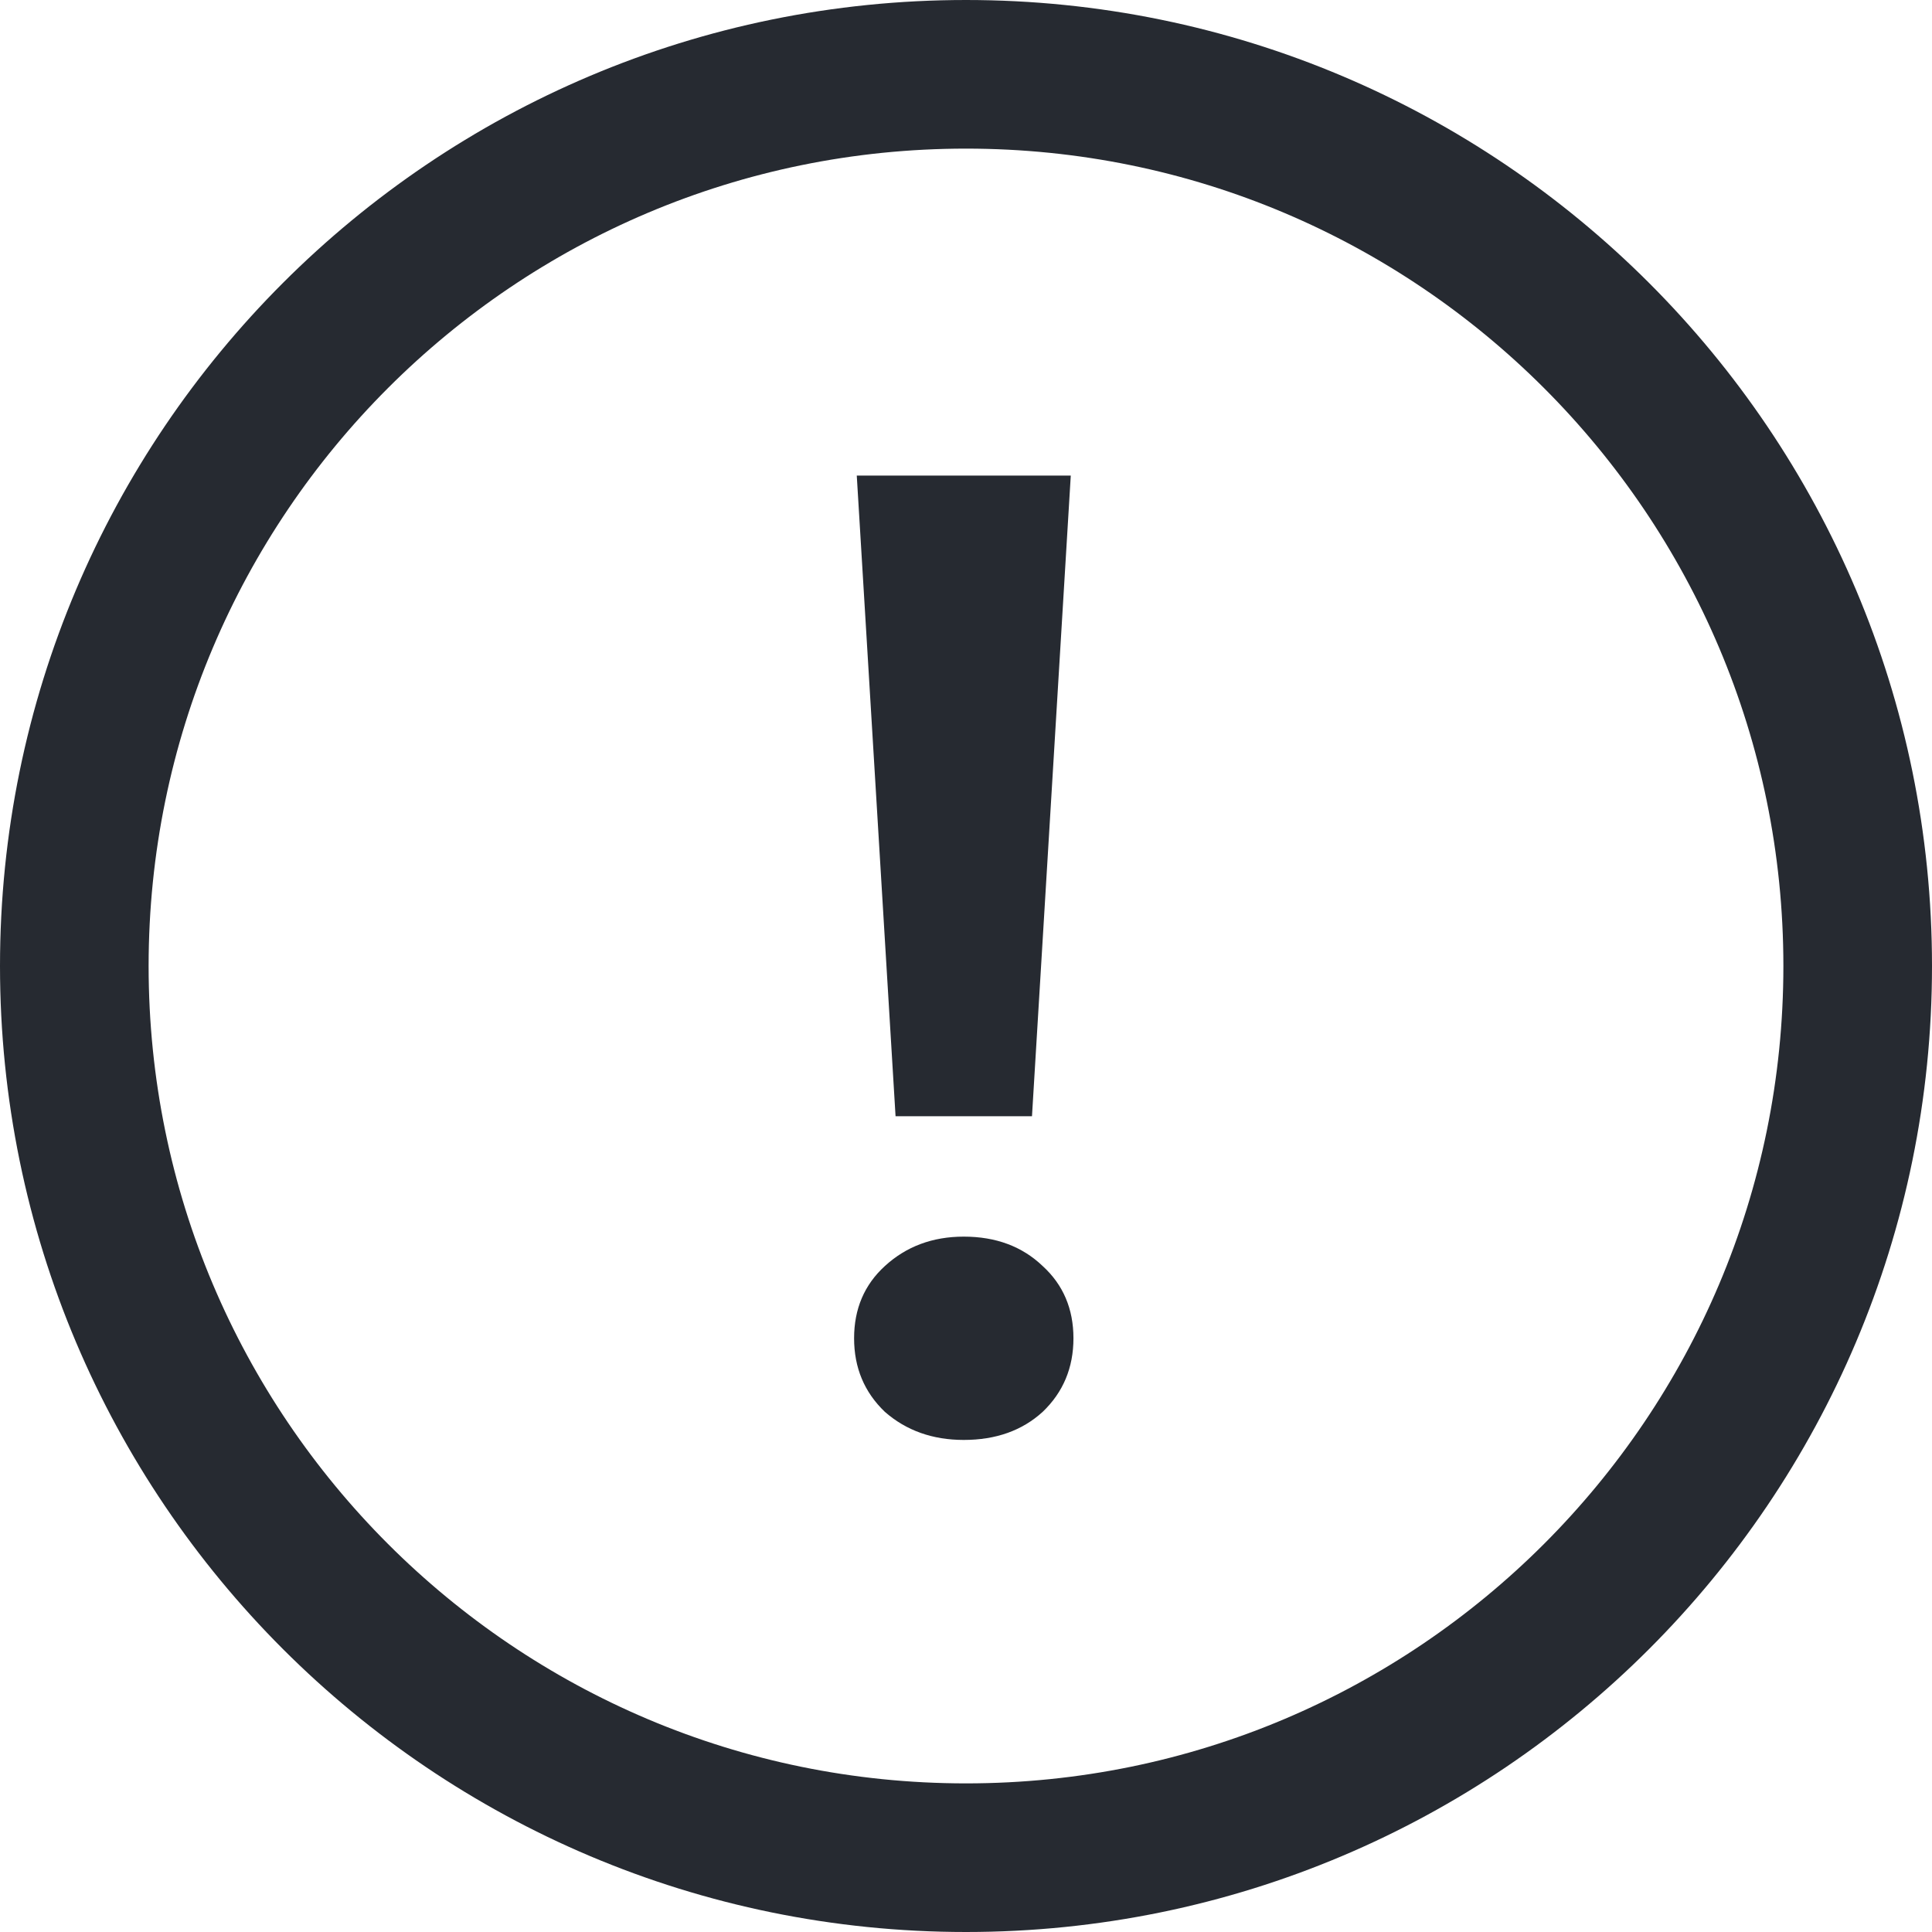
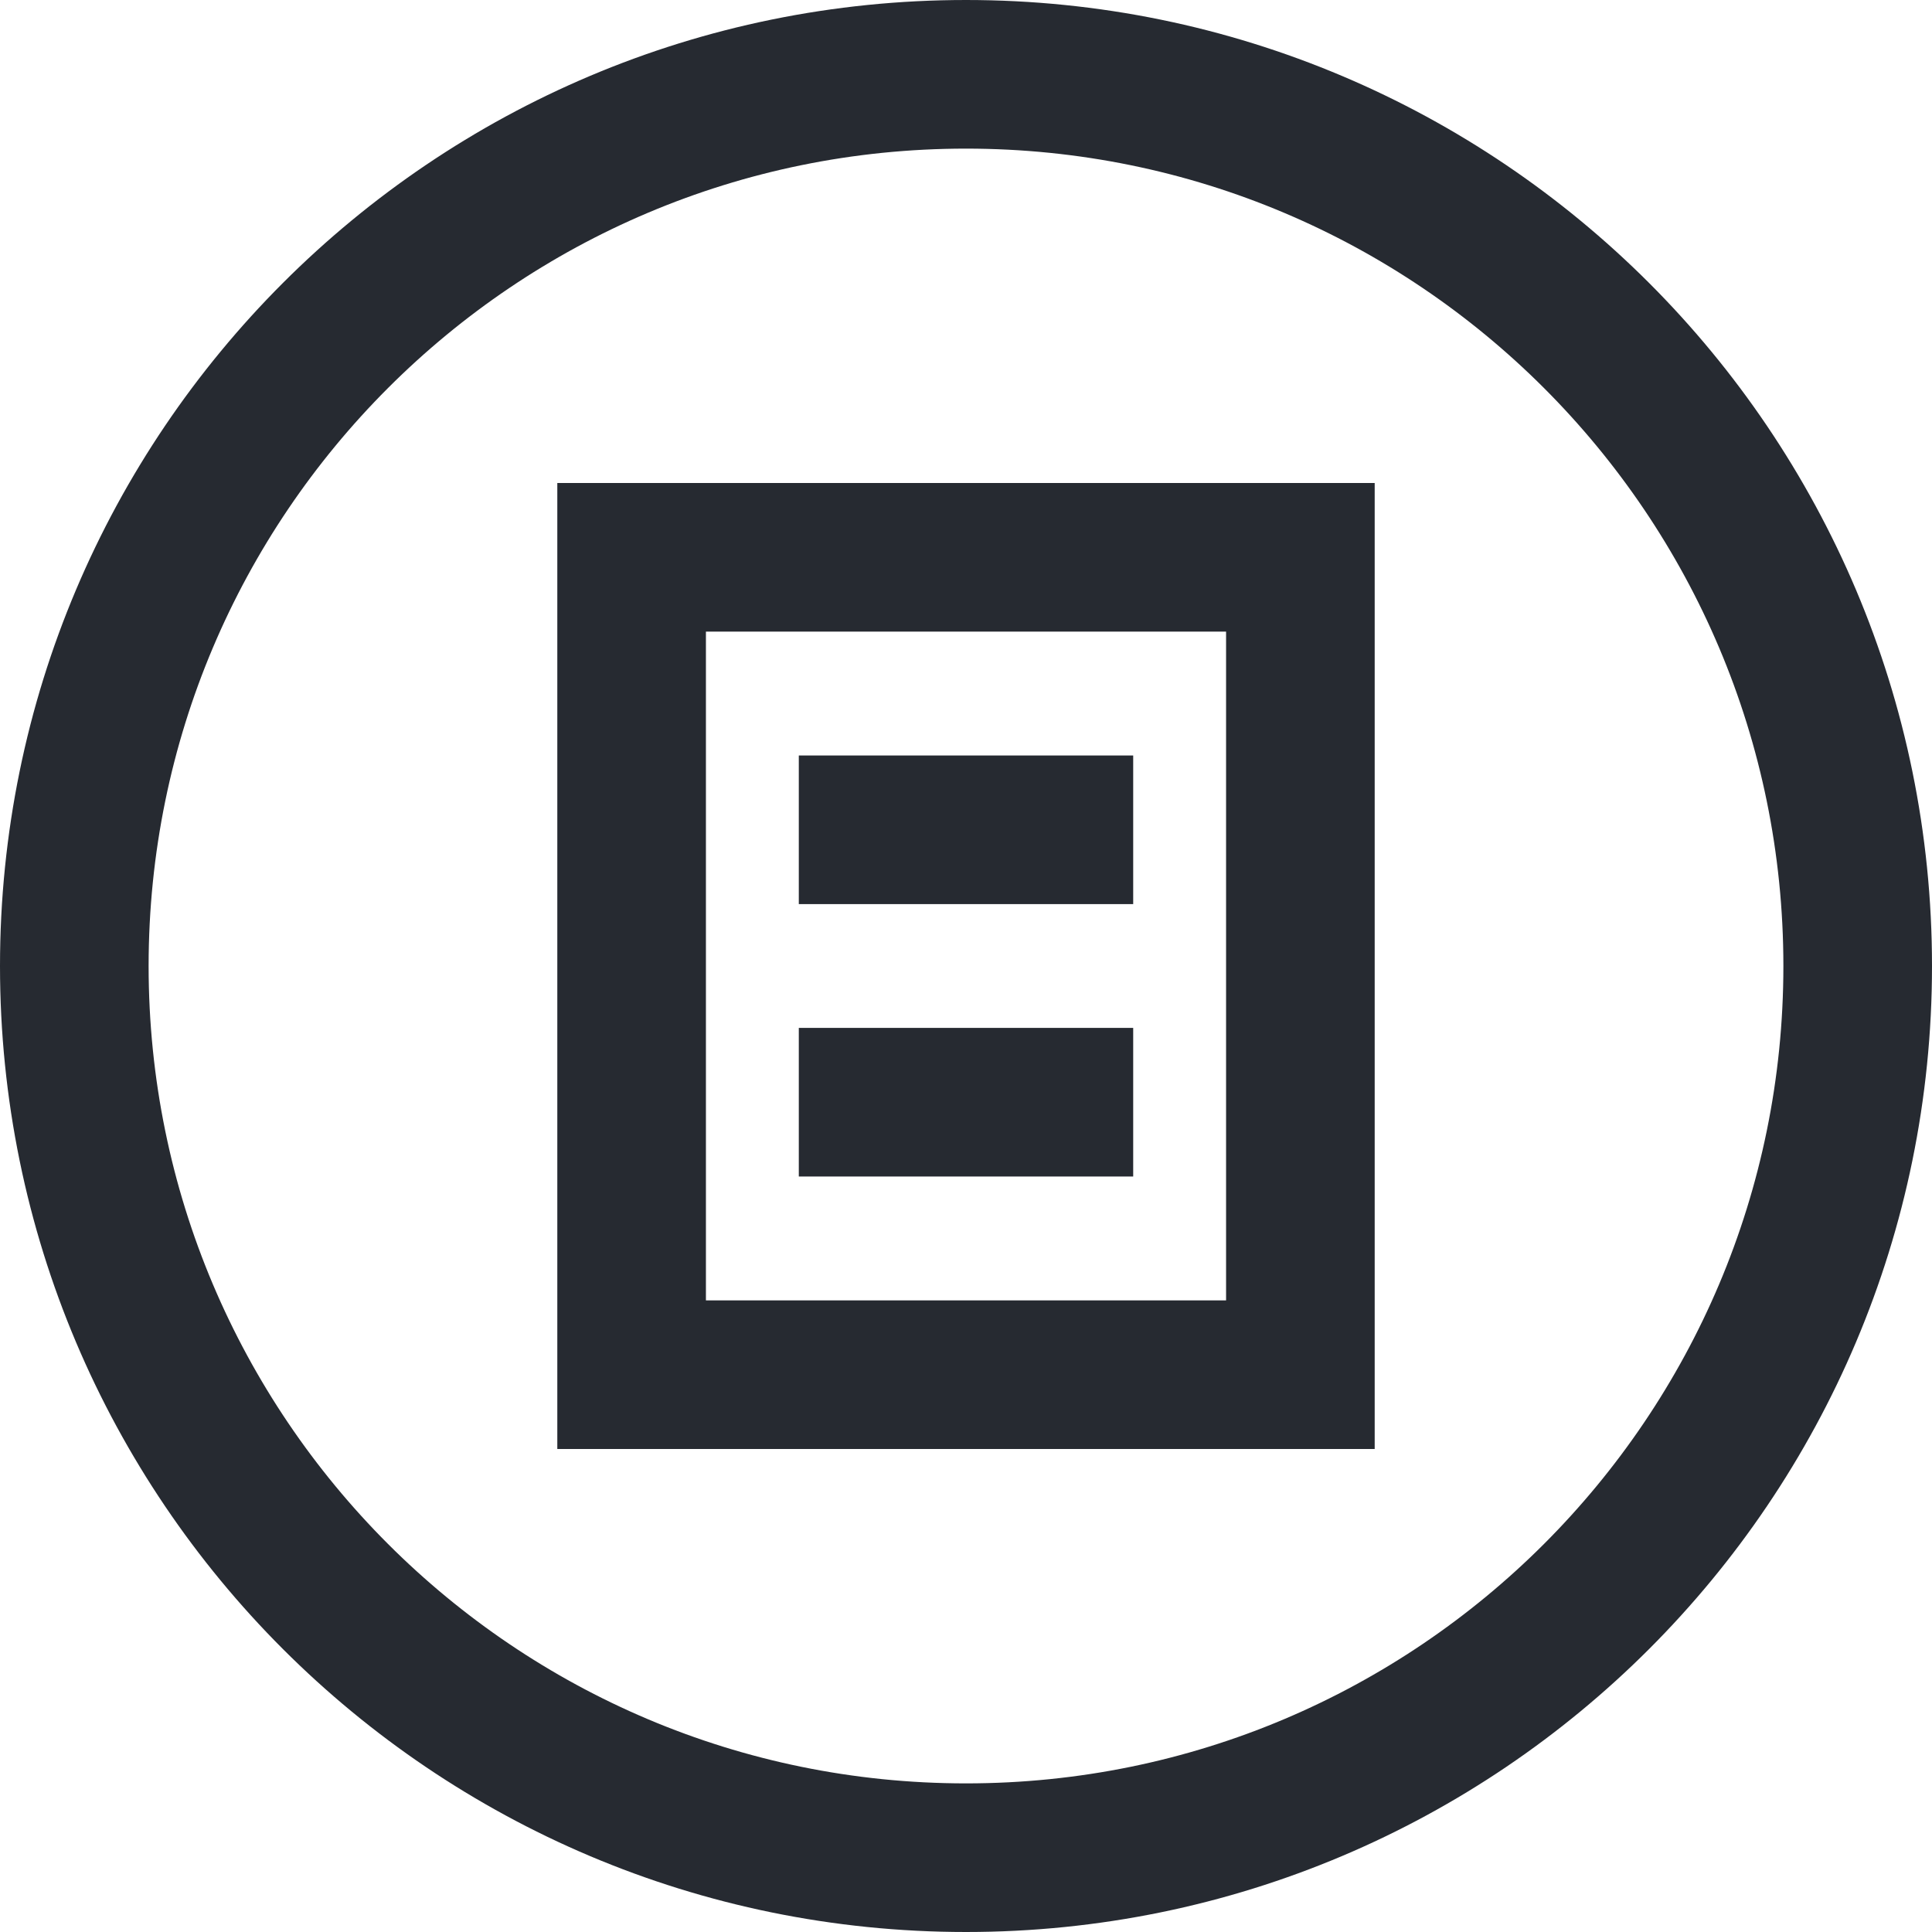
<svg xmlns="http://www.w3.org/2000/svg" width="26" height="26" viewBox="0 0 26 26" fill="none">
  <circle cx="13" cy="13" r="12" stroke="#262A31" stroke-width="2" />
-   <path d="M11.53 6.4H14.41L13.888 15.022H12.052L11.53 6.4ZM11.494 18.01C11.494 17.614 11.632 17.29 11.908 17.038C12.196 16.774 12.55 16.642 12.97 16.642C13.402 16.642 13.756 16.774 14.032 17.038C14.308 17.29 14.446 17.614 14.446 18.01C14.446 18.406 14.308 18.736 14.032 19C13.756 19.252 13.402 19.378 12.97 19.378C12.55 19.378 12.196 19.252 11.908 19C11.632 18.736 11.494 18.406 11.494 18.01Z" fill="#262A31" />
+   <path d="M15.25 11.167H10.75M15.25 14.833H10.75M8.5 7.5H17.5V18.5H8.5V14.375V11.167V7.5Z" stroke="#262A31" stroke-width="2" />
</svg>
